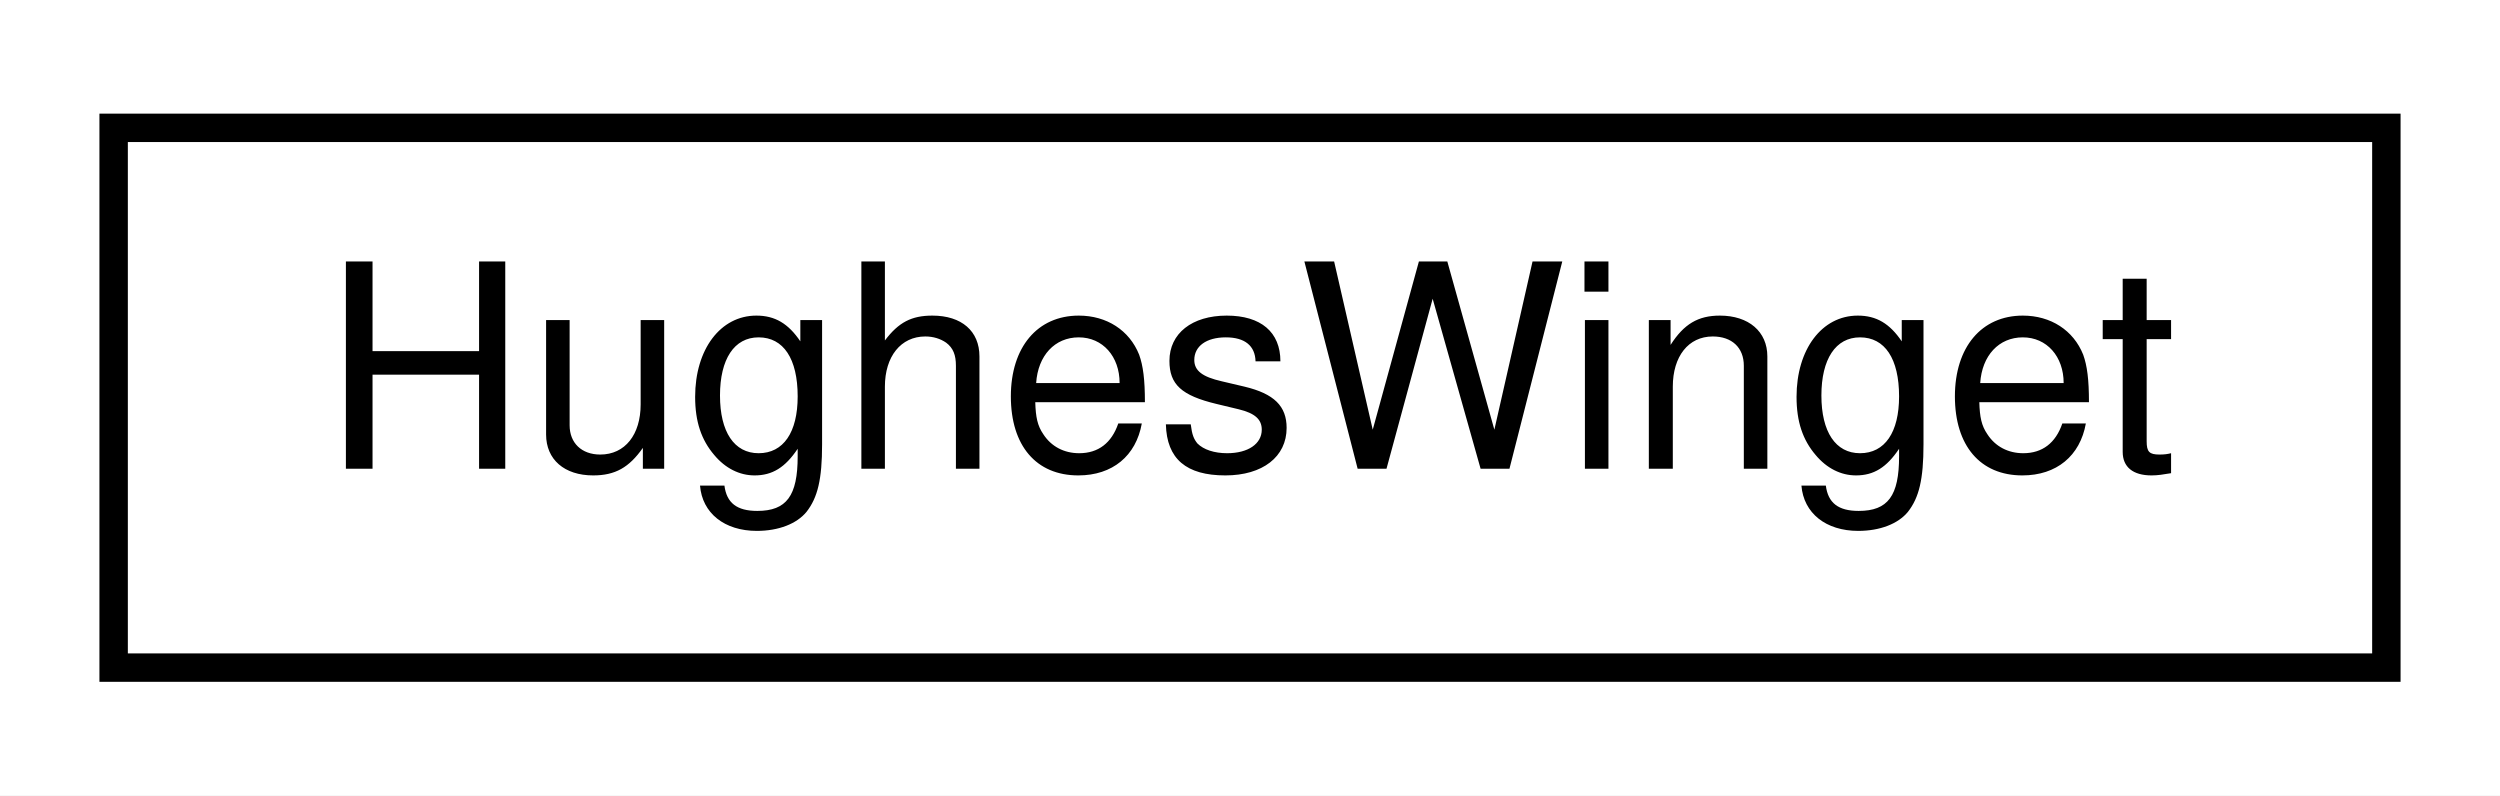
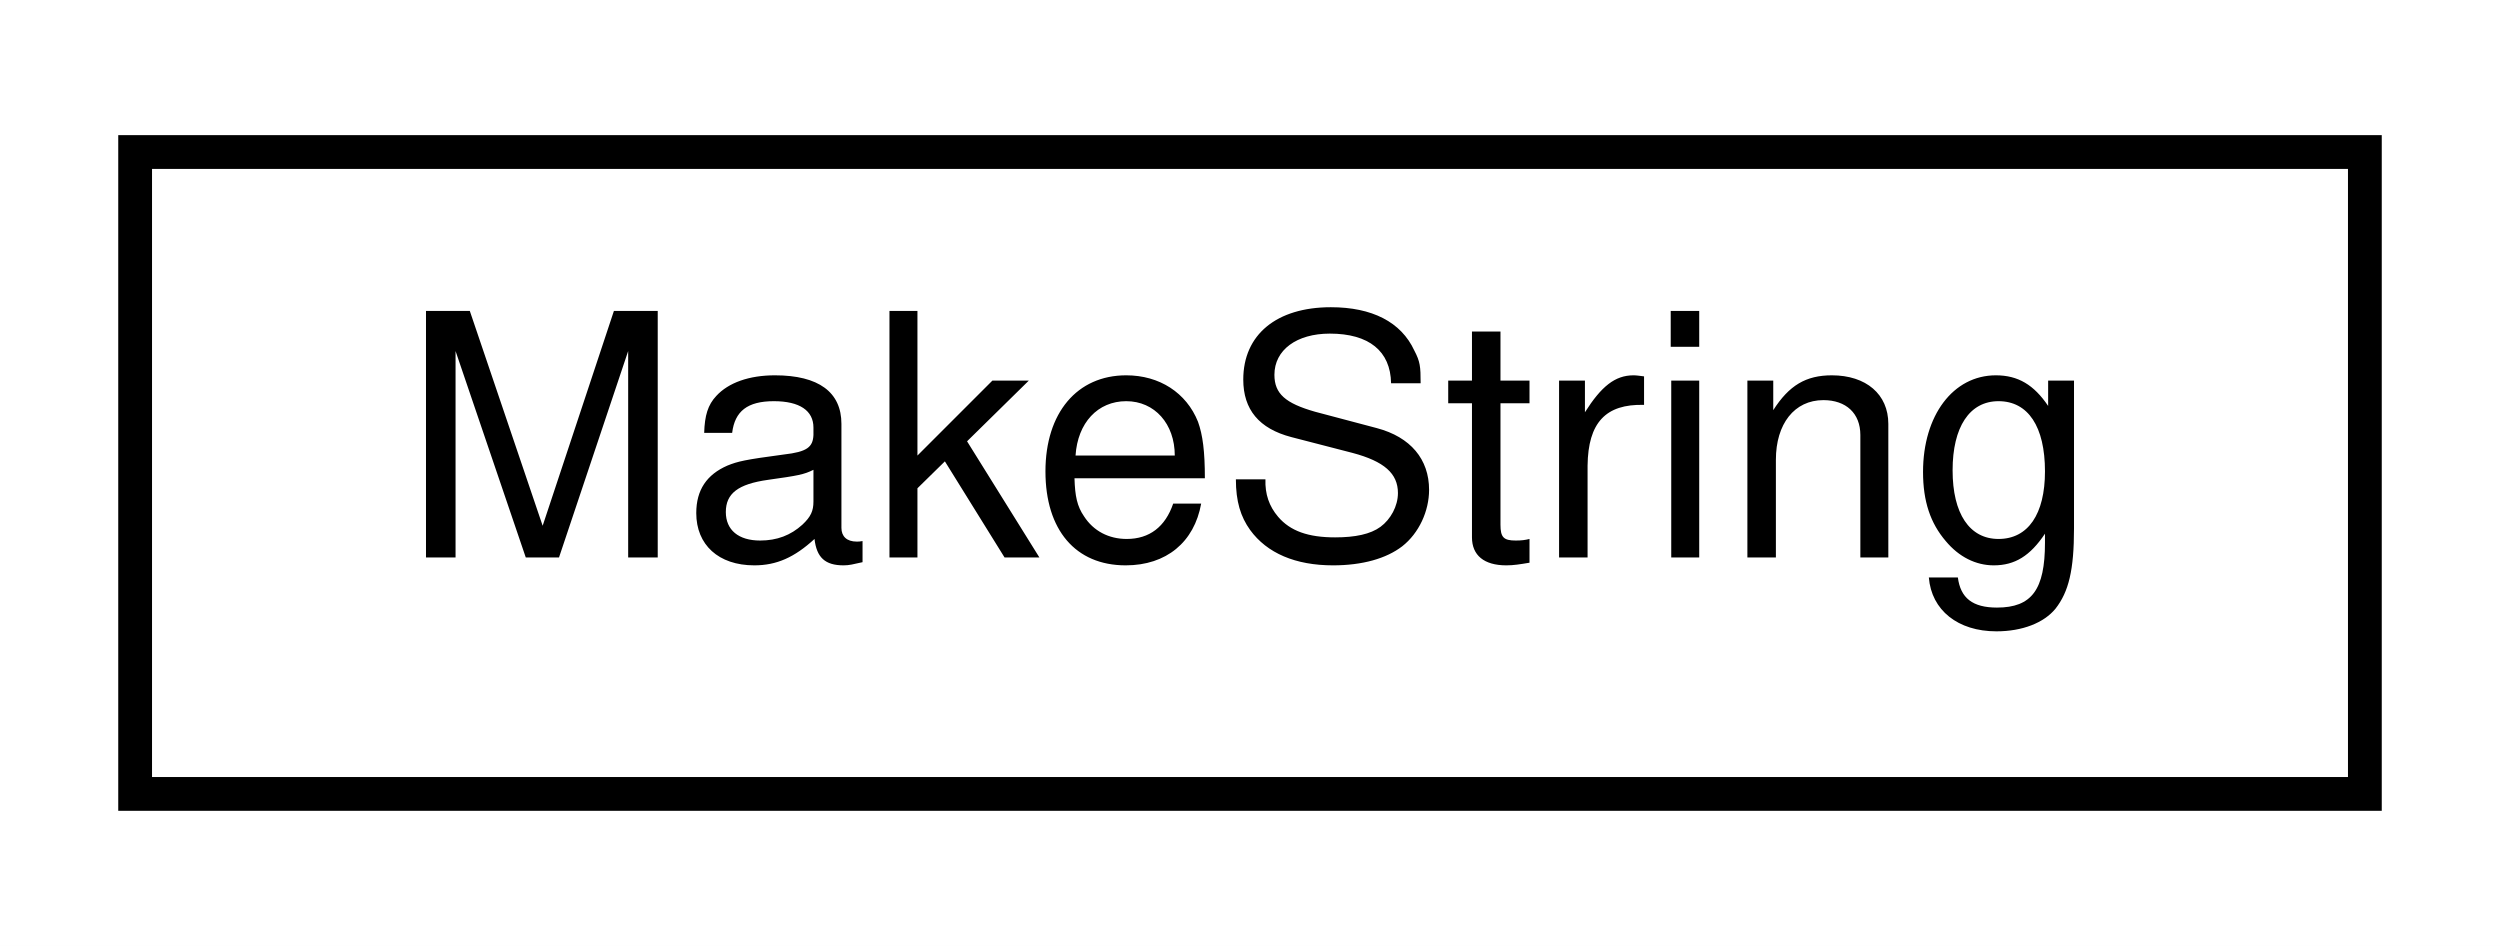
- <svg xmlns="http://www.w3.org/2000/svg" xmlns:xlink="http://www.w3.org/1999/xlink" width="88pt" height="28pt" viewBox="0.00 0.00 88.00 28.00">
+ <svg xmlns="http://www.w3.org/2000/svg" xmlns:xlink="http://www.w3.org/1999/xlink" width="74pt" height="28pt" viewBox="0.00 0.00 74.00 28.00">
  <g id="graph0" class="graph" transform="scale(1 1) rotate(0) translate(4 24)">
-     <polygon fill="white" stroke="transparent" points="-4,4 -4,-24 84,-24 84,4 -4,4" />
+     <polygon fill="white" stroke="transparent" points="-4,4 -4,-24 70,-24 70,4 -4,4" />
    <g id="node1" class="node">
      <g id="a_node1">
-         <a xlink:href="classHughesWinget.html" target="_top" xlink:title=" ">
-           <polygon fill="white" stroke="black" points="0,-0.5 0,-19.5 80,-19.5 80,-0.5 0,-0.5" />
-           <text text-anchor="middle" x="40" y="-7.5" font-family="Helvetica,sans-Serif" font-size="10.00">HughesWinget</text>
+         <a xlink:href="classMakeString.html" target="_top" xlink:title=" ">
+           <polygon fill="white" stroke="black" points="0,-0.5 0,-19.5 66,-19.5 66,-0.5 0,-0.5" />
+           <text text-anchor="middle" x="33" y="-7.5" font-family="Helvetica,sans-Serif" font-size="10.00">MakeString</text>
        </a>
      </g>
    </g>
  </g>
</svg>
